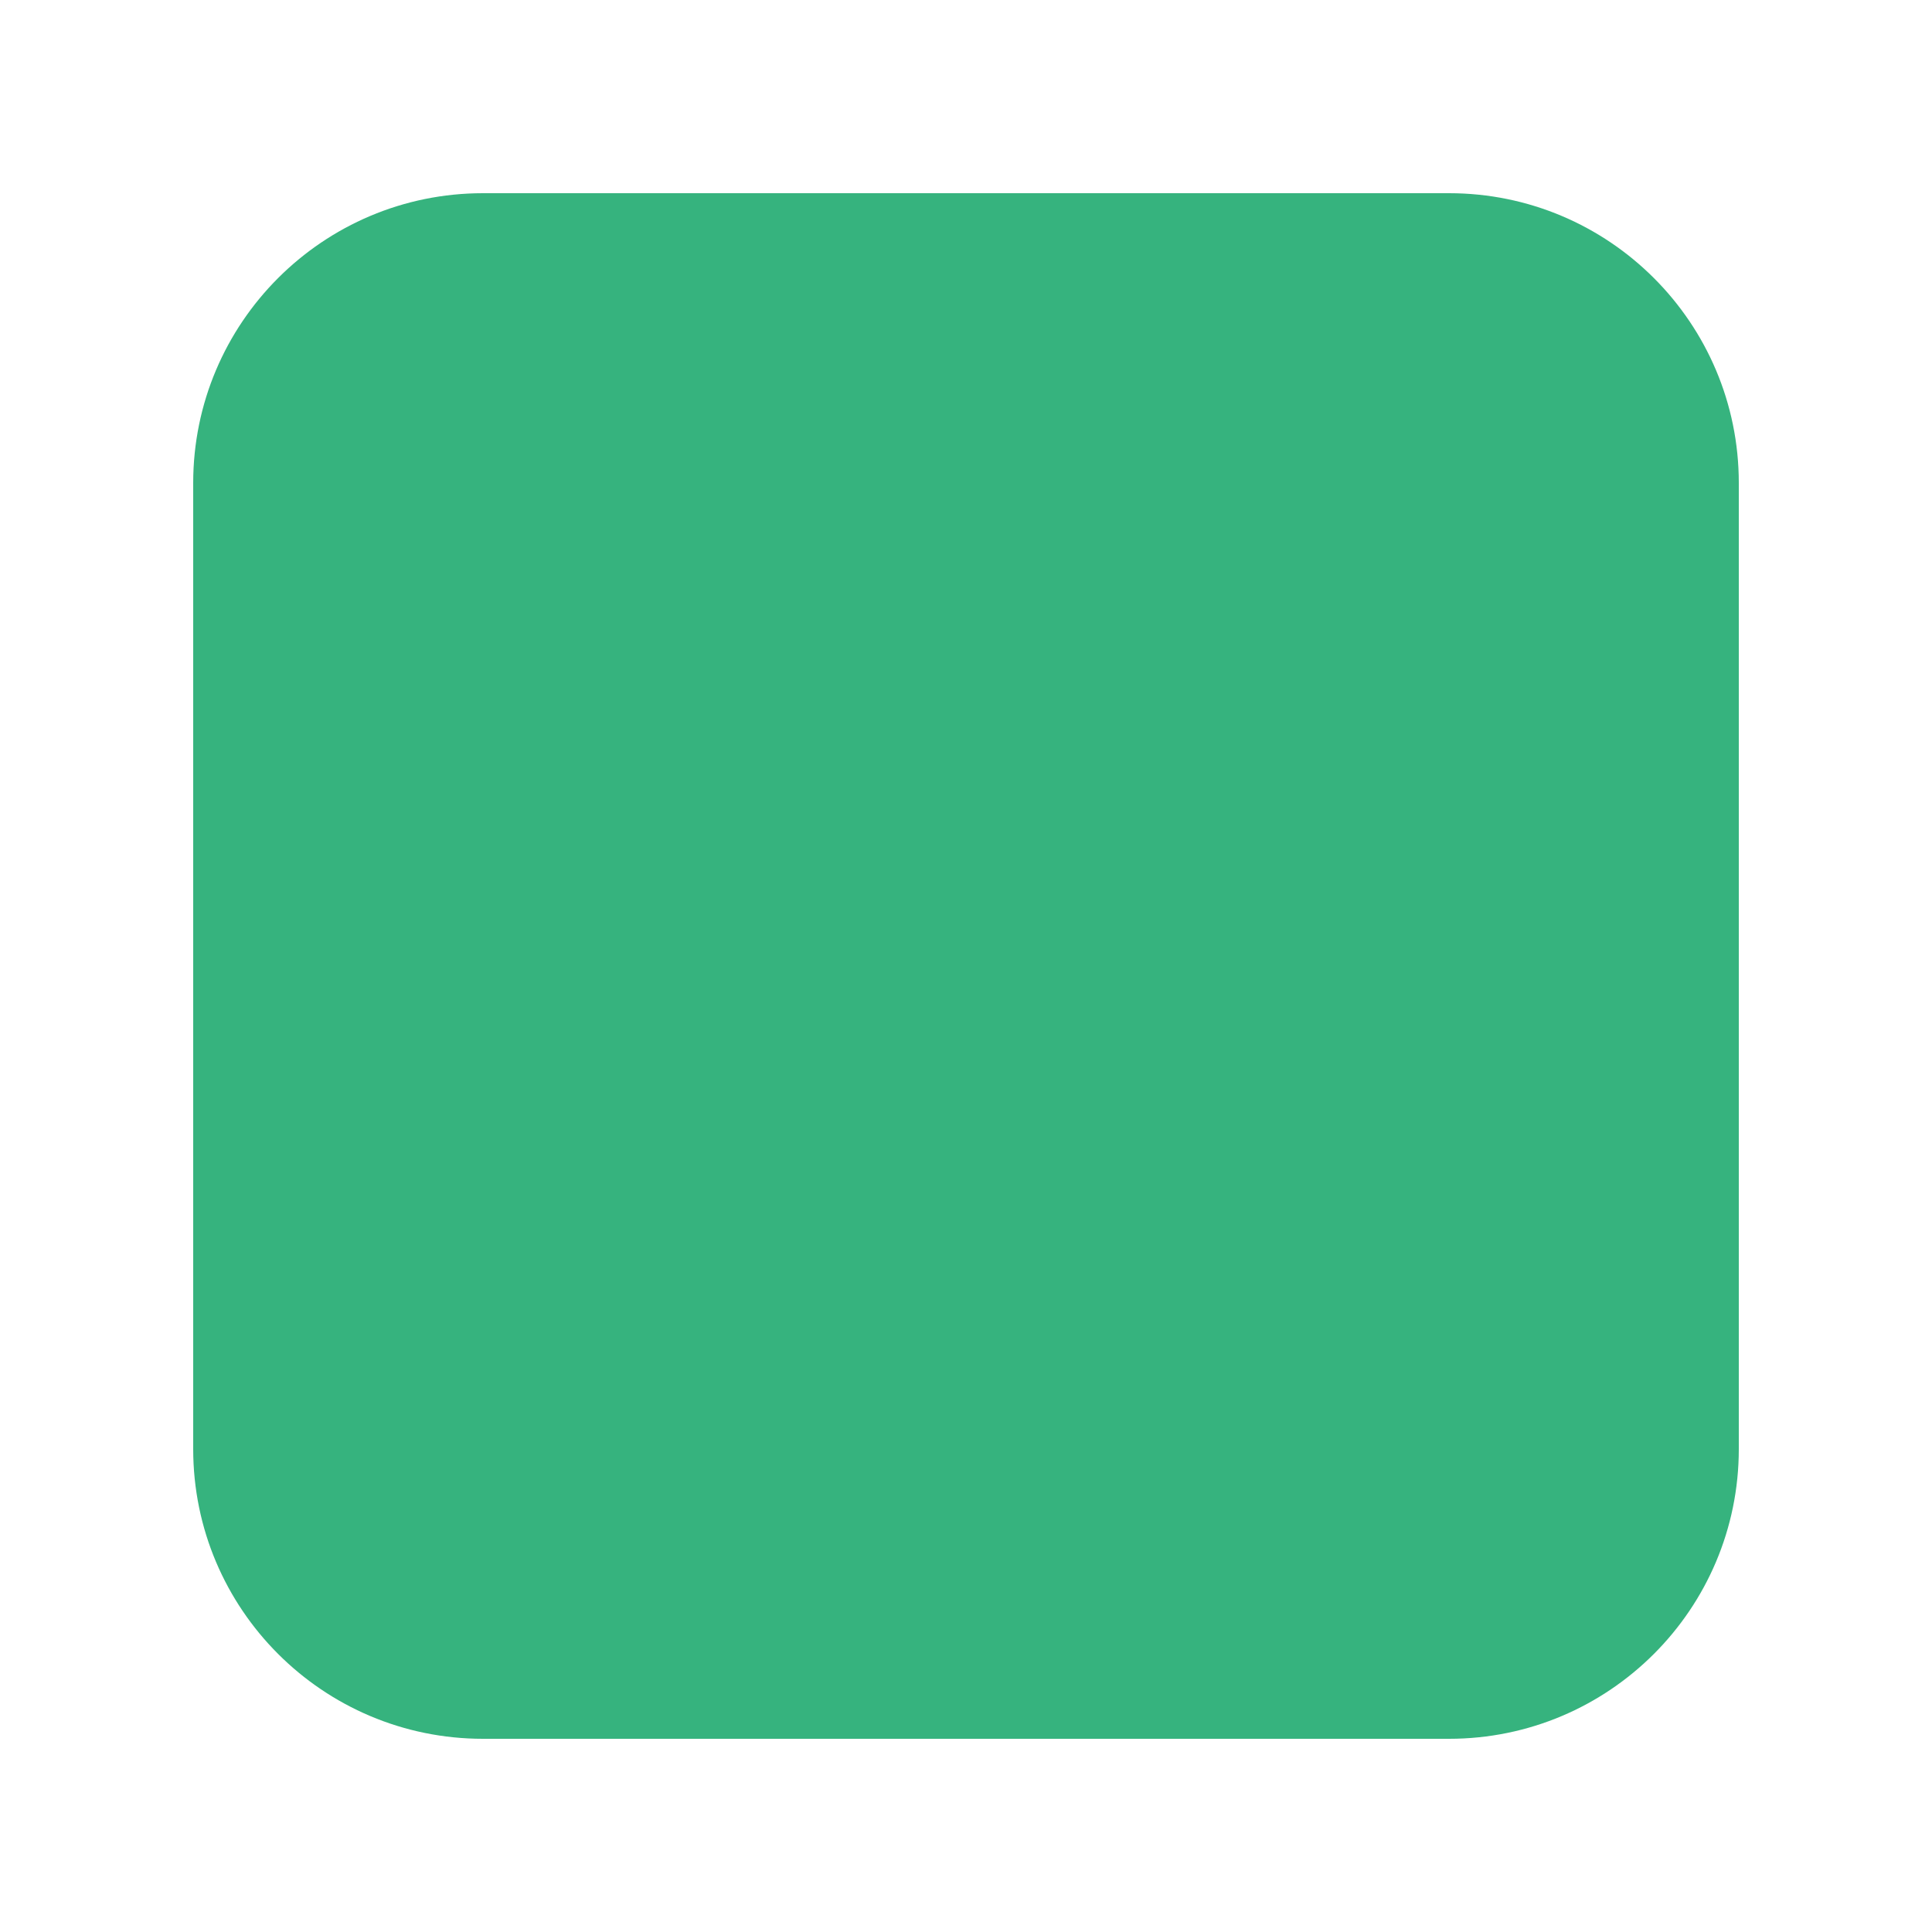
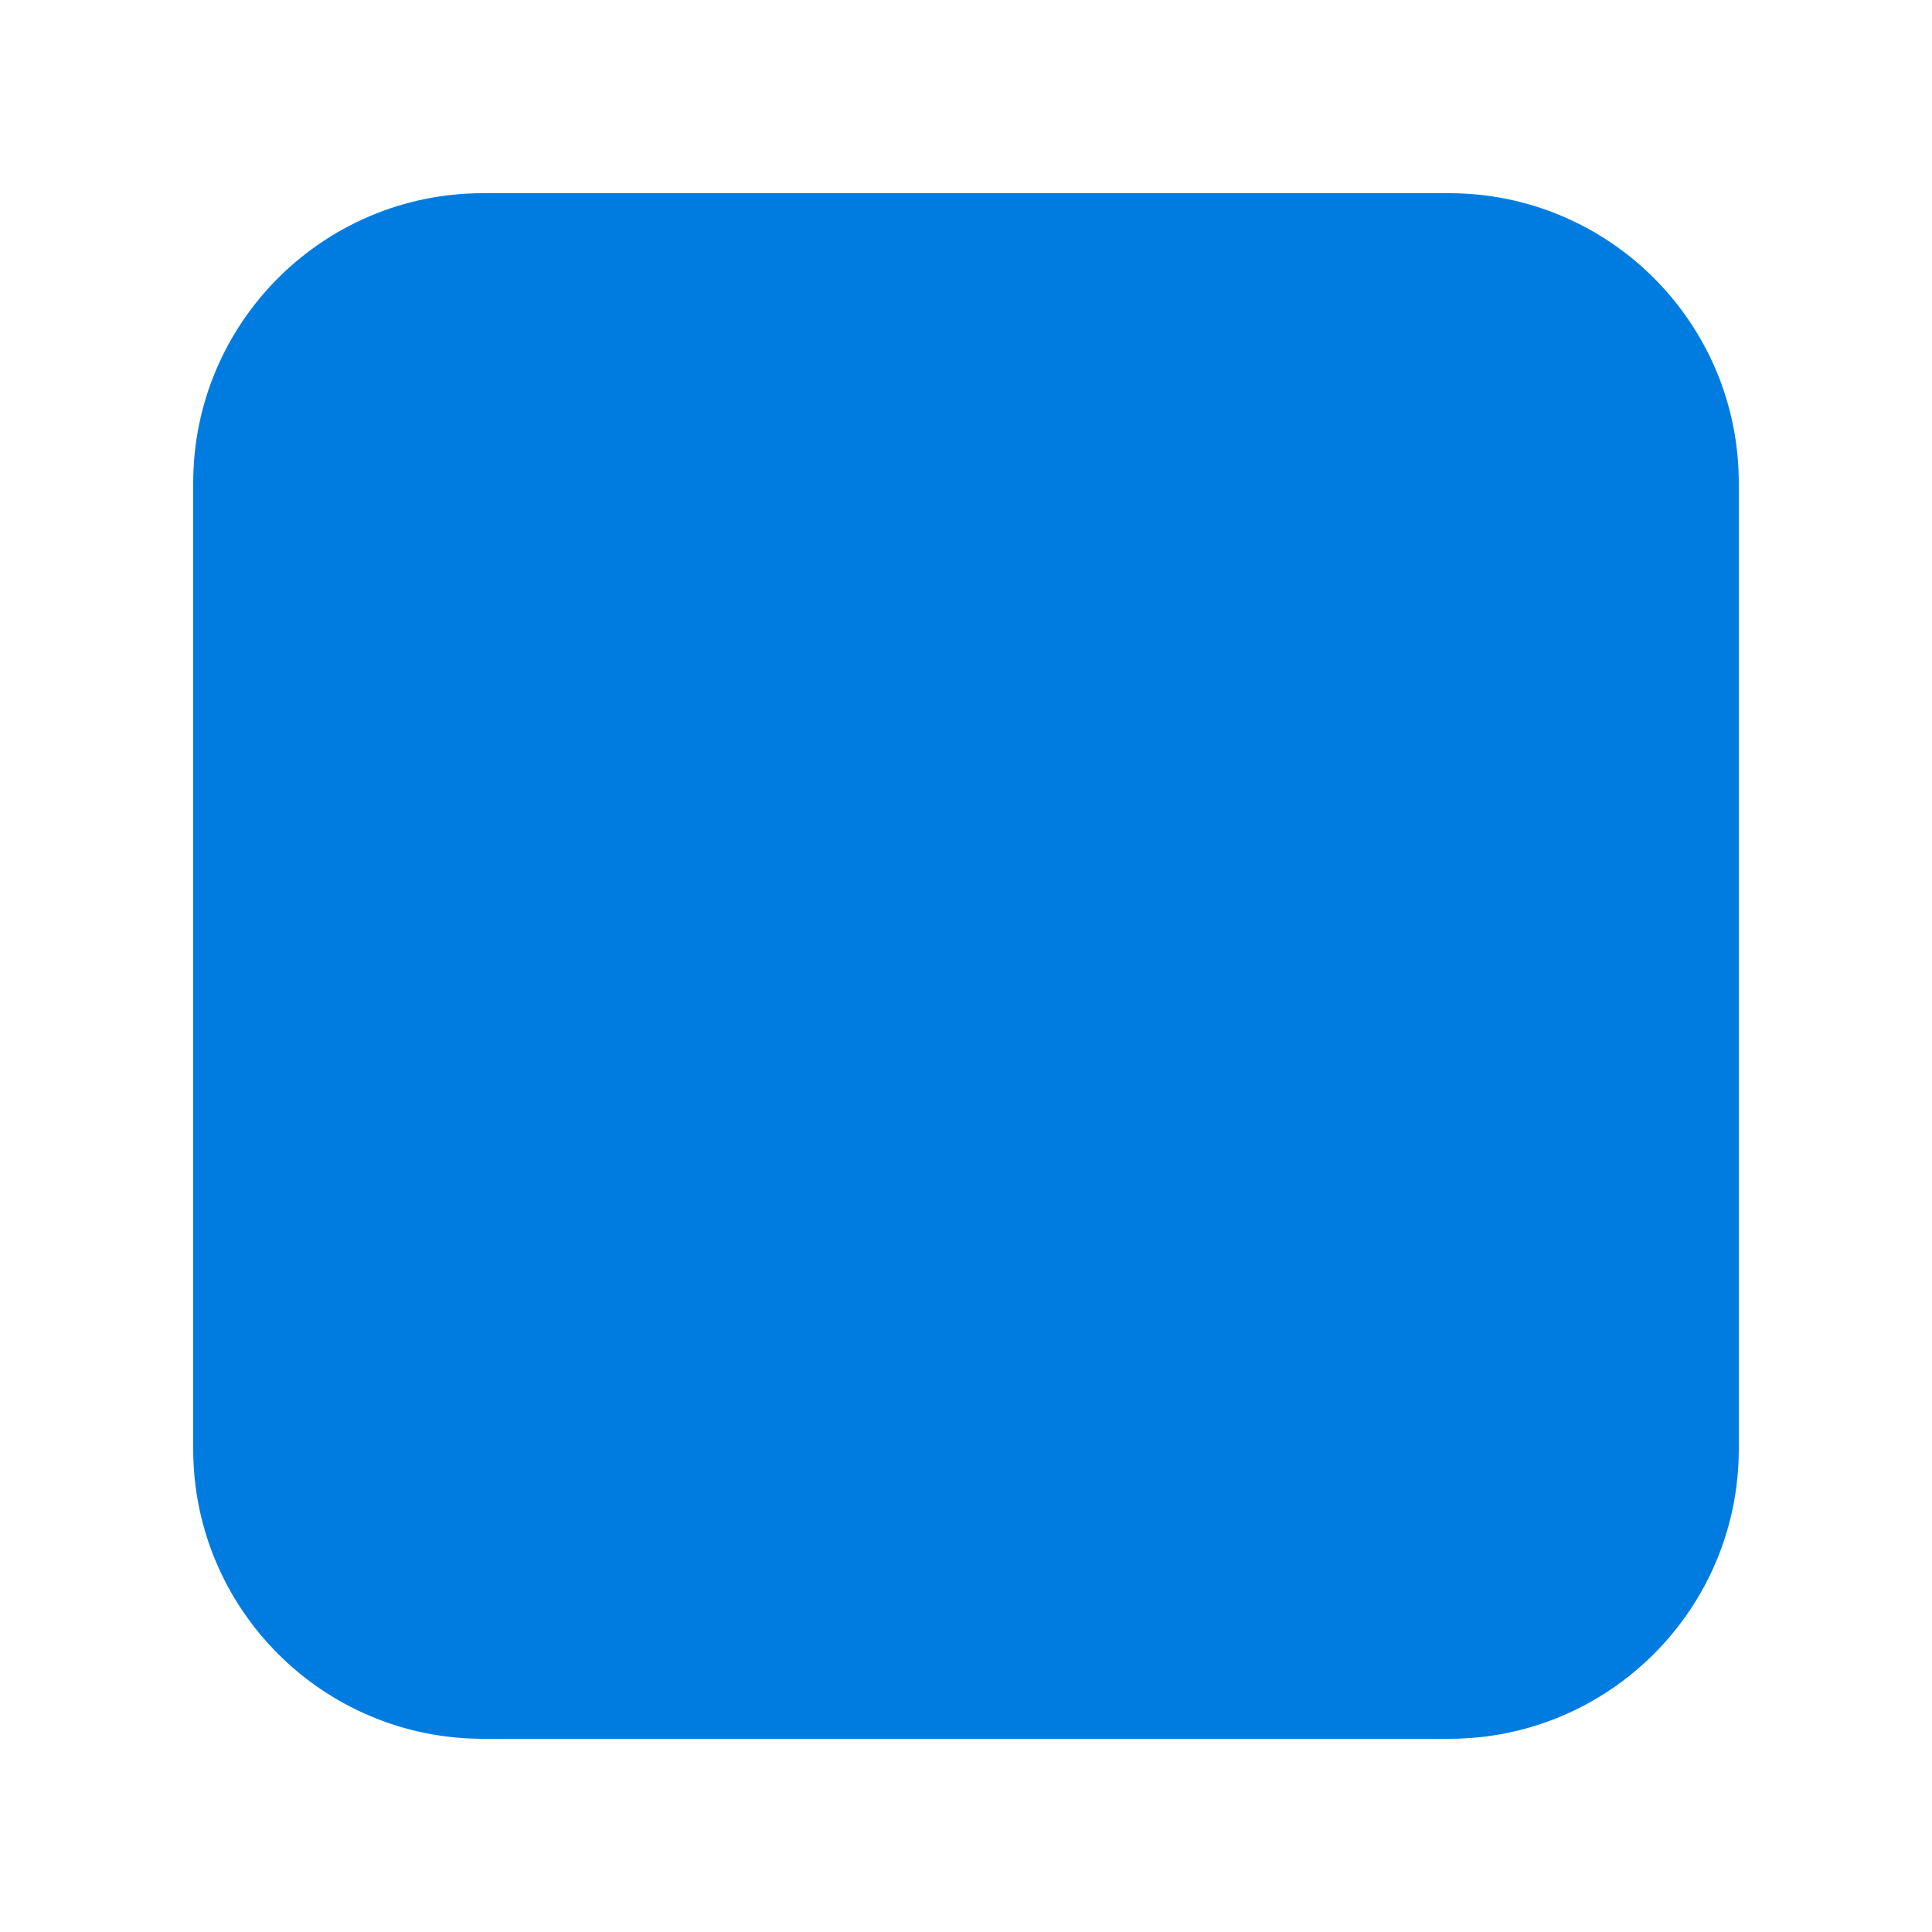
<svg xmlns="http://www.w3.org/2000/svg" width="40" height="40" viewBox="0 0 40 40">
  <g fill="none" fill-rule="evenodd">
    <path d="M0 0L40 0 40 40 0 40z" />
-     <rect width="32" height="32" x="4" y="4" fill="#36B37E" rx="6" />
+     <rect width="32" height="32" x="4" y="4" fill="#007ce1" rx="6" />
  </g>
</svg>
